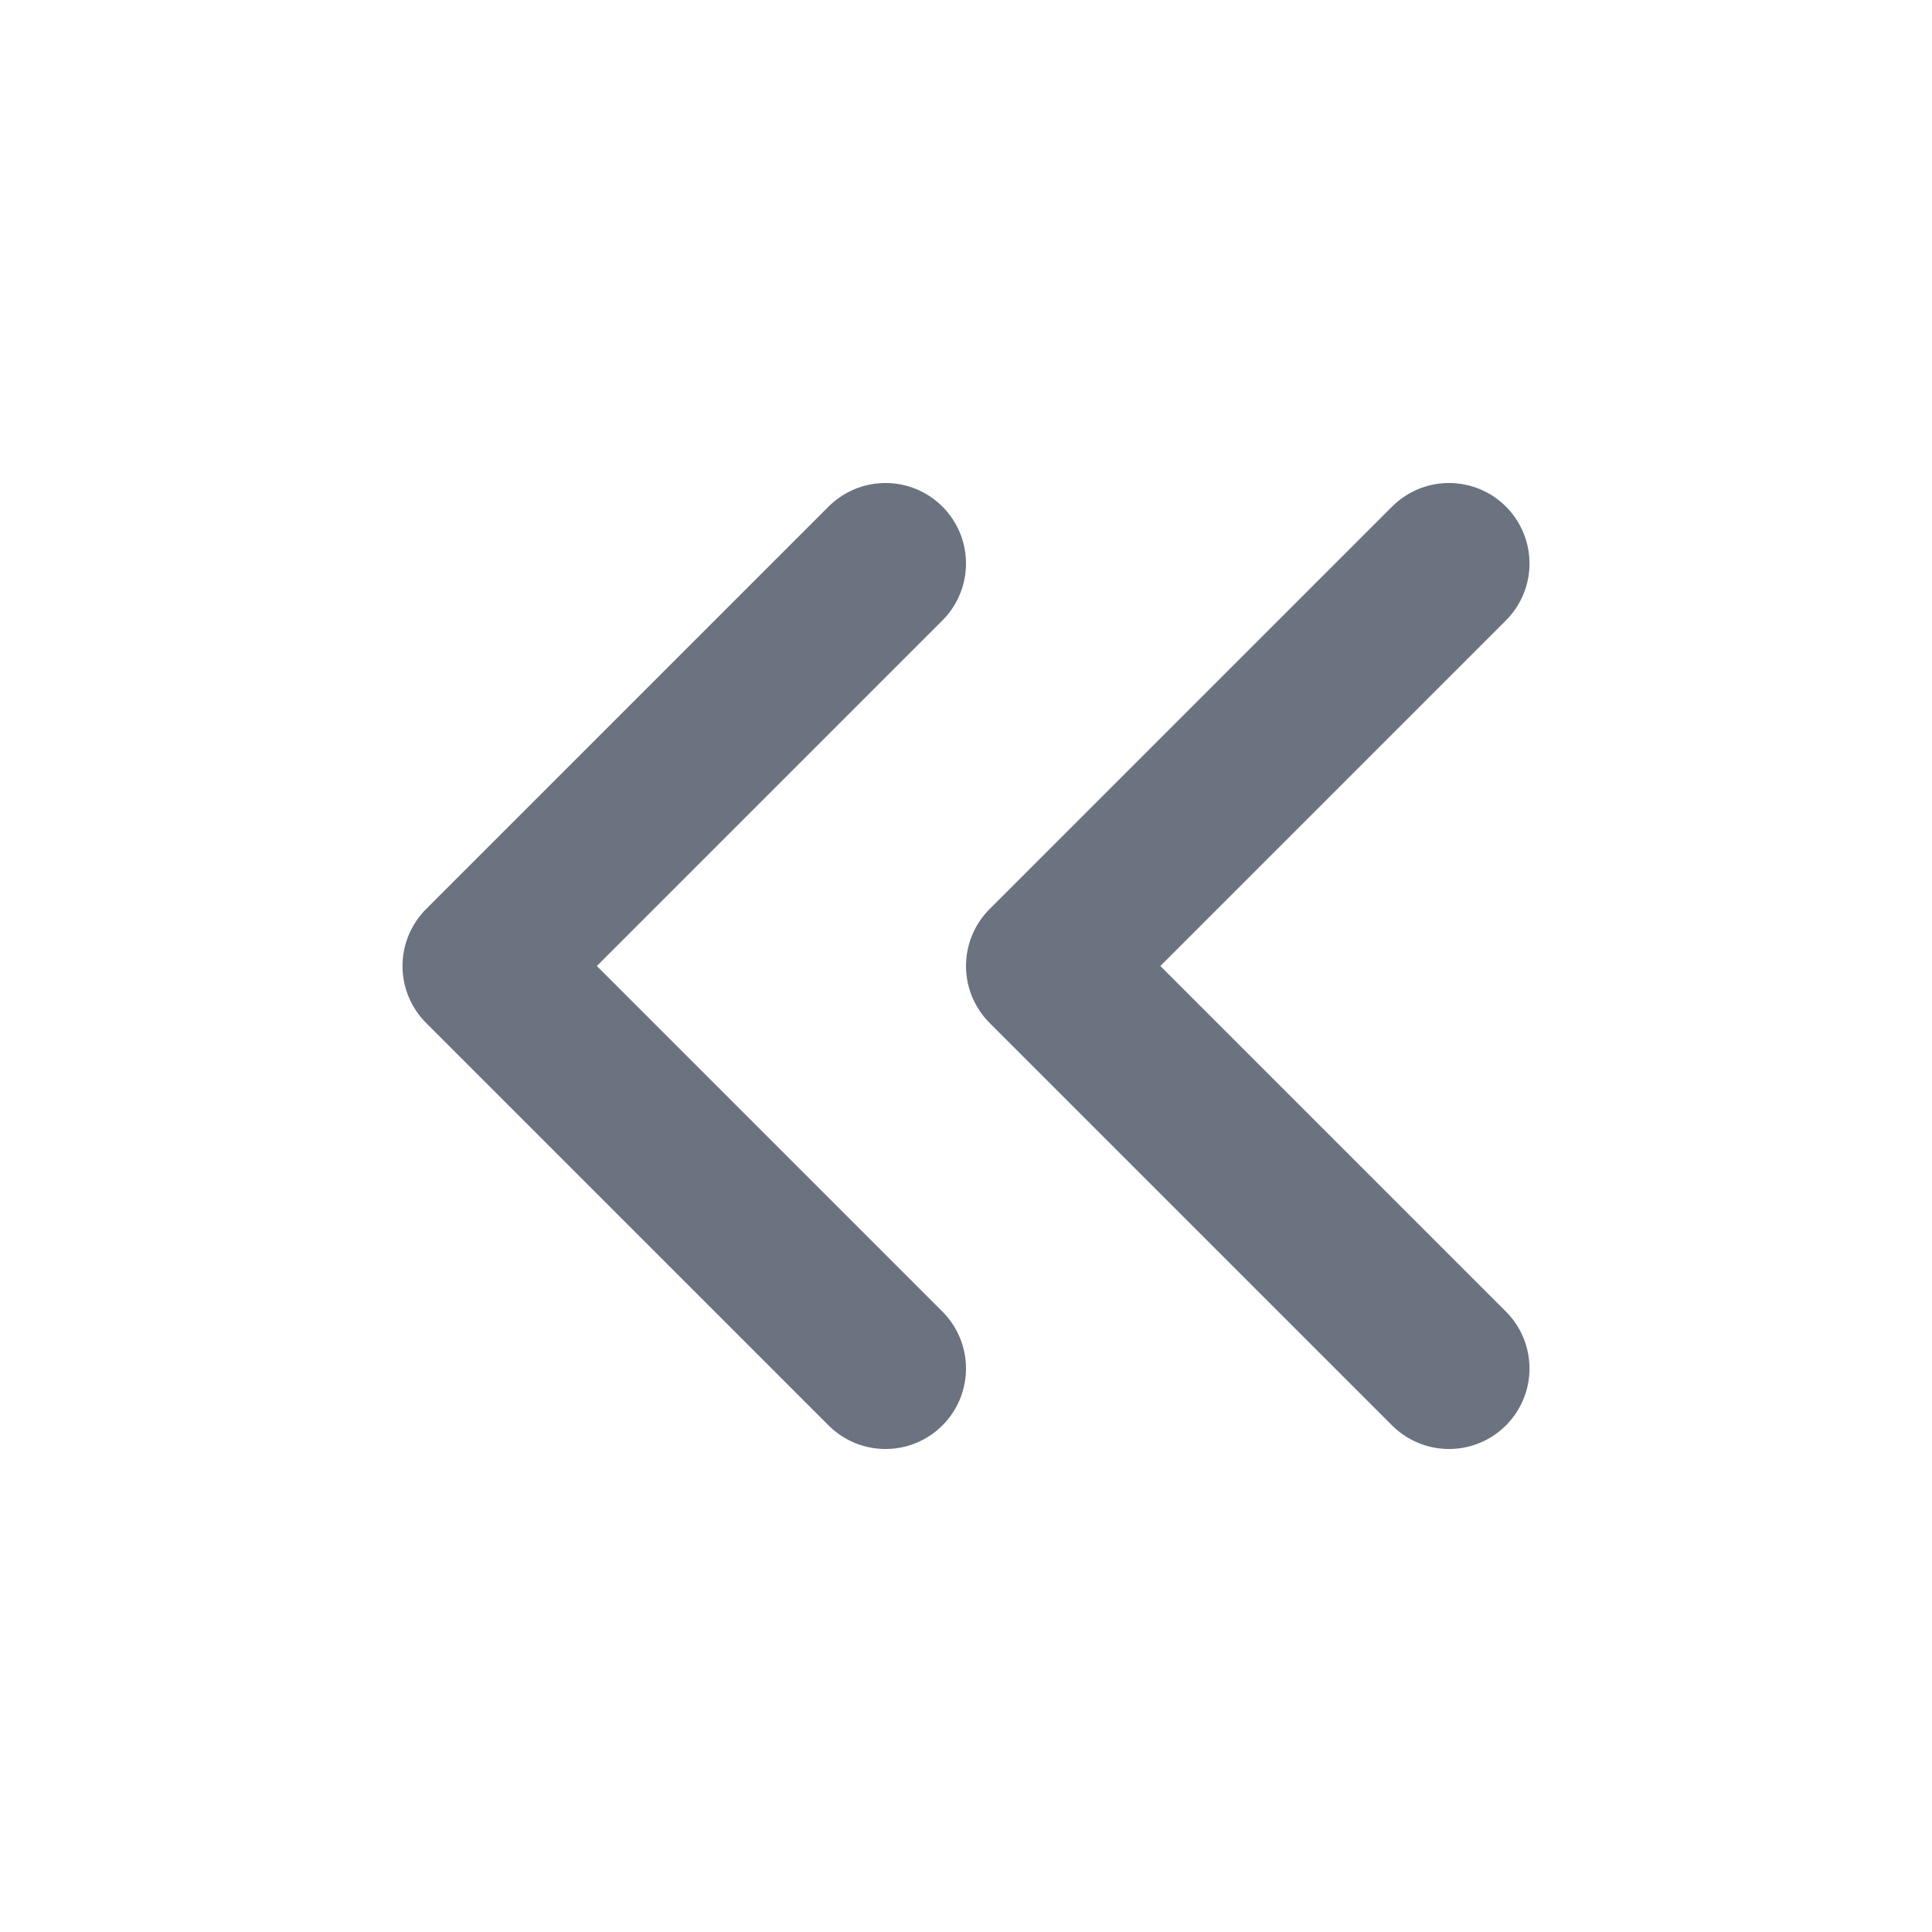
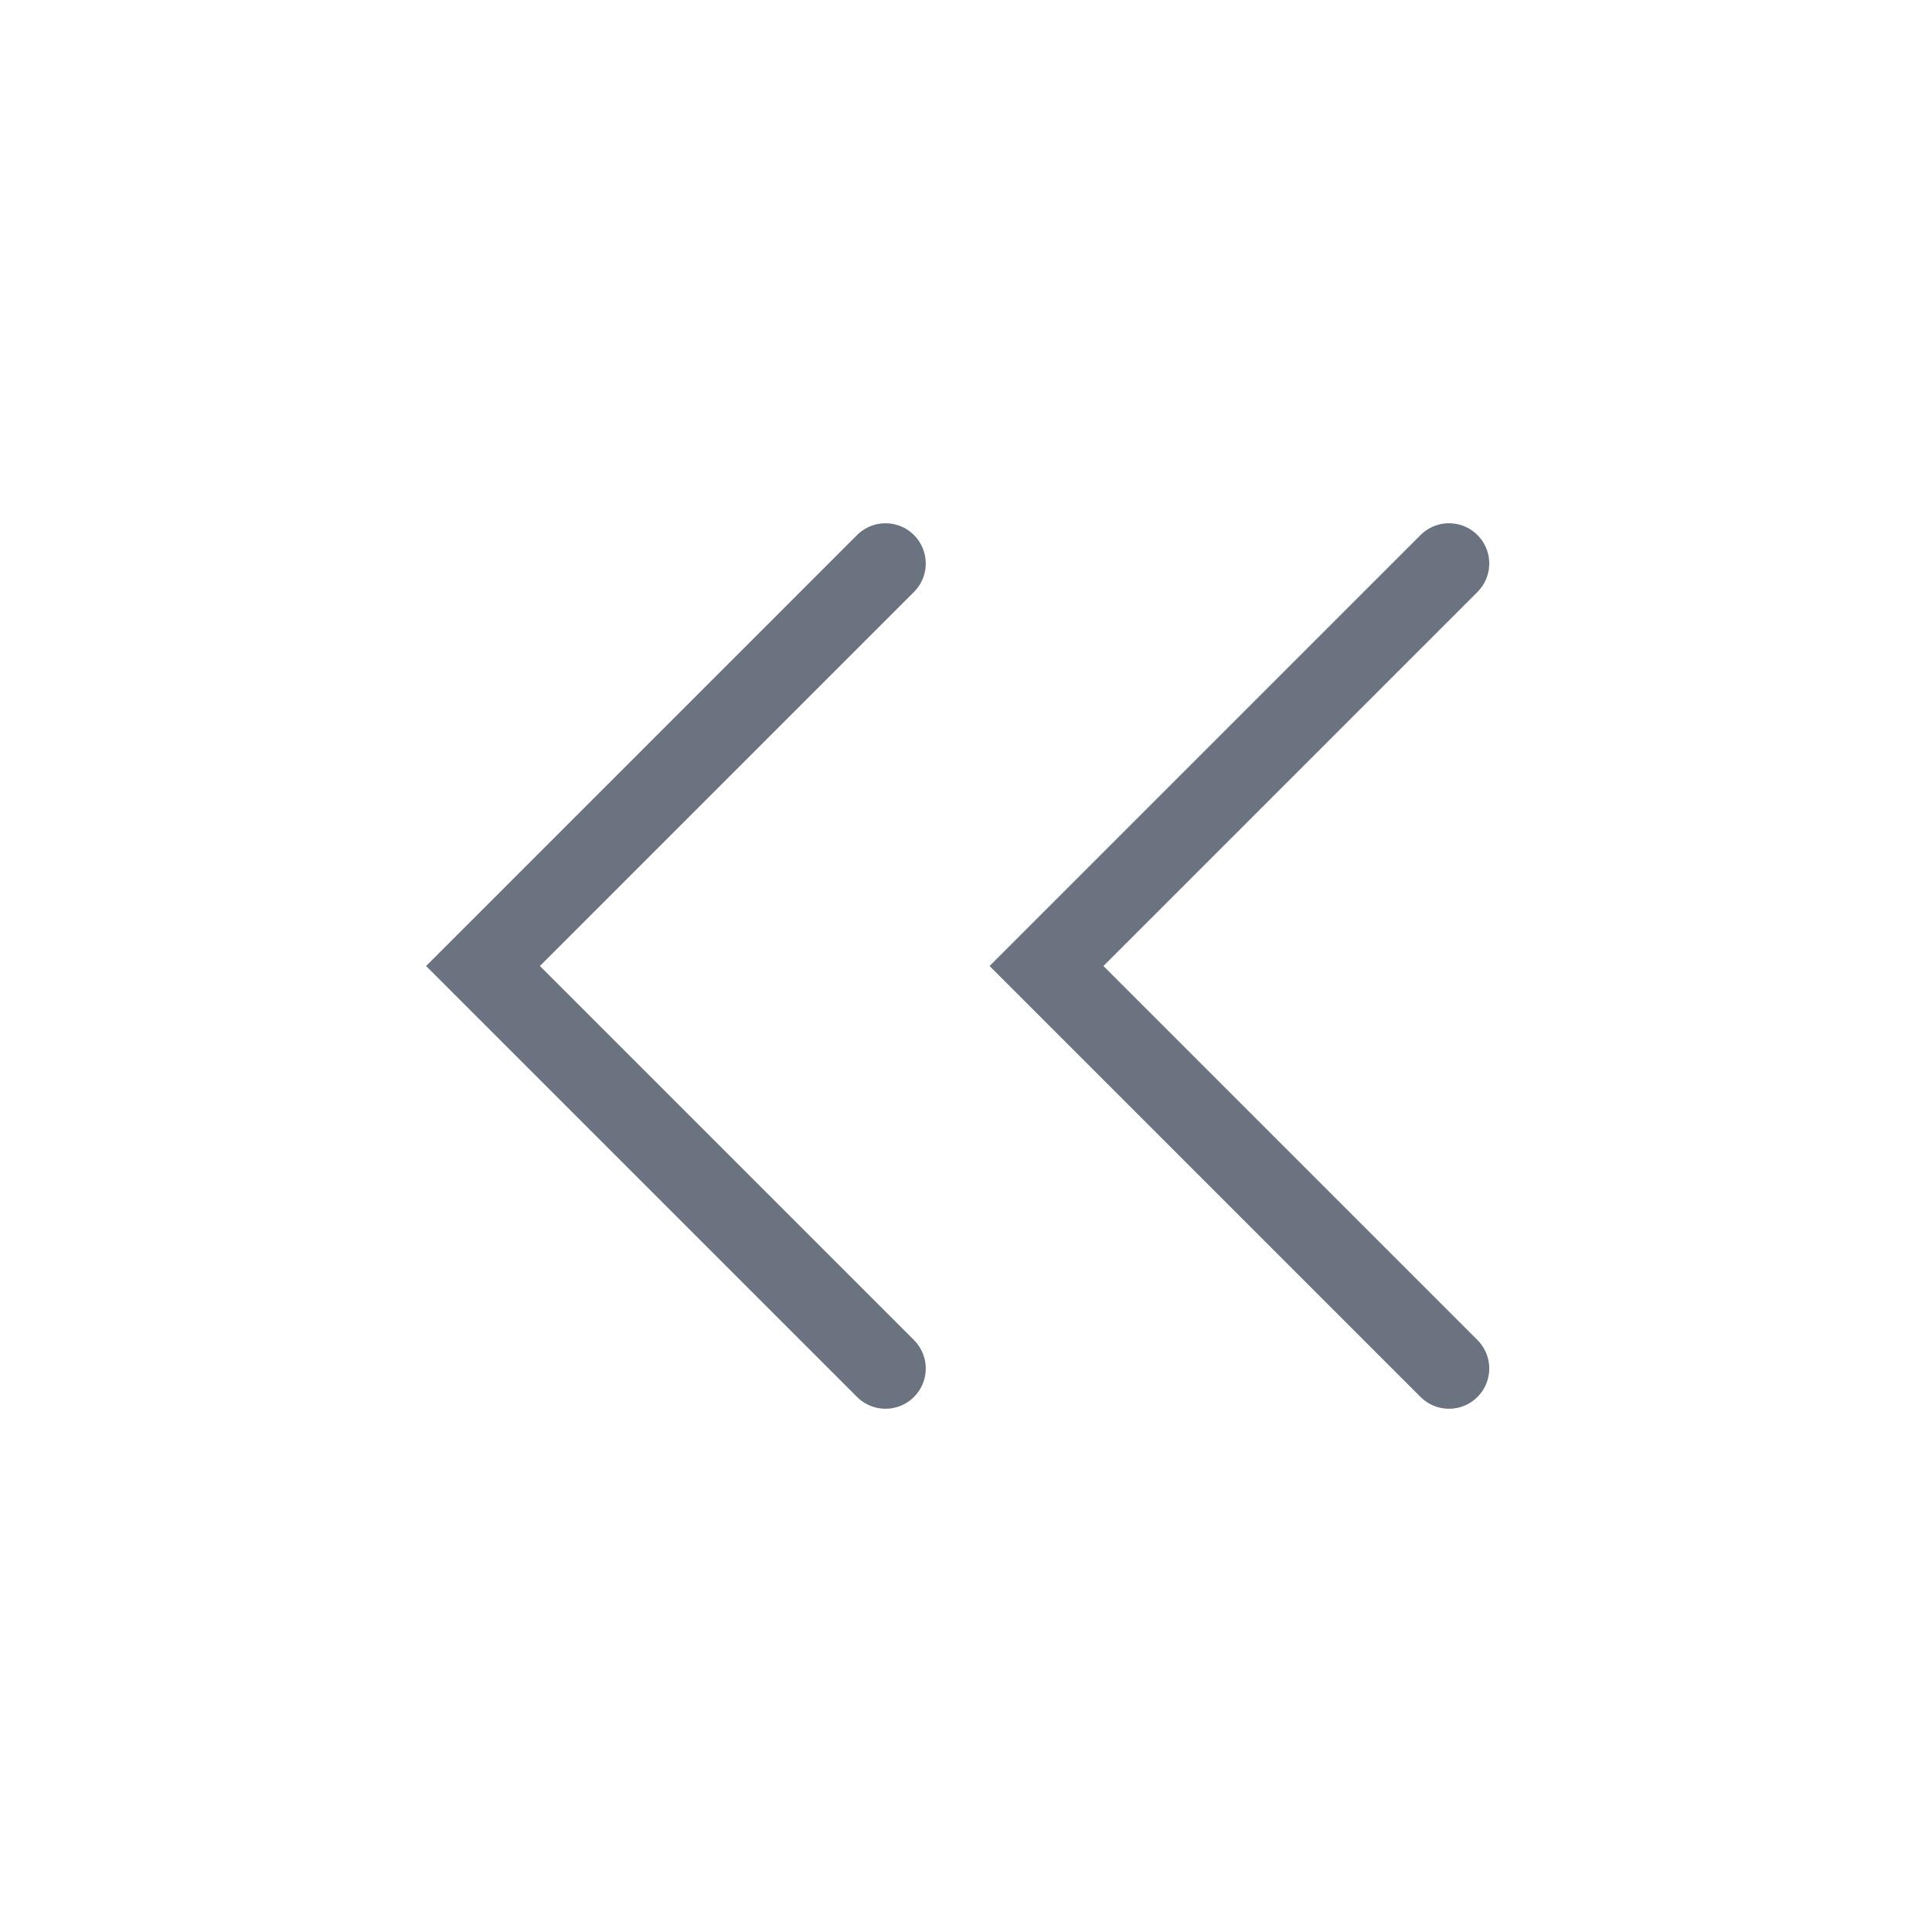
<svg xmlns="http://www.w3.org/2000/svg" width="24" height="24" viewBox="0 0 24 24" fill="none">
-   <path d="M11 17L6 12L11 7" stroke="#6B7280" stroke-width="2" stroke-linecap="round" stroke-linejoin="round" />
-   <path d="M18 17L13 12L18 7" stroke="#6B7280" stroke-width="2" stroke-linecap="round" stroke-linejoin="round" />
+   <path d="M11 17L6 12L11 7" stroke="#6B7280" strokeWidth="2" stroke-linecap="round" strokeLinejoin="round" />
+   <path d="M18 17L13 12L18 7" stroke="#6B7280" strokeWidth="2" stroke-linecap="round" strokeLinejoin="round" />
</svg>
